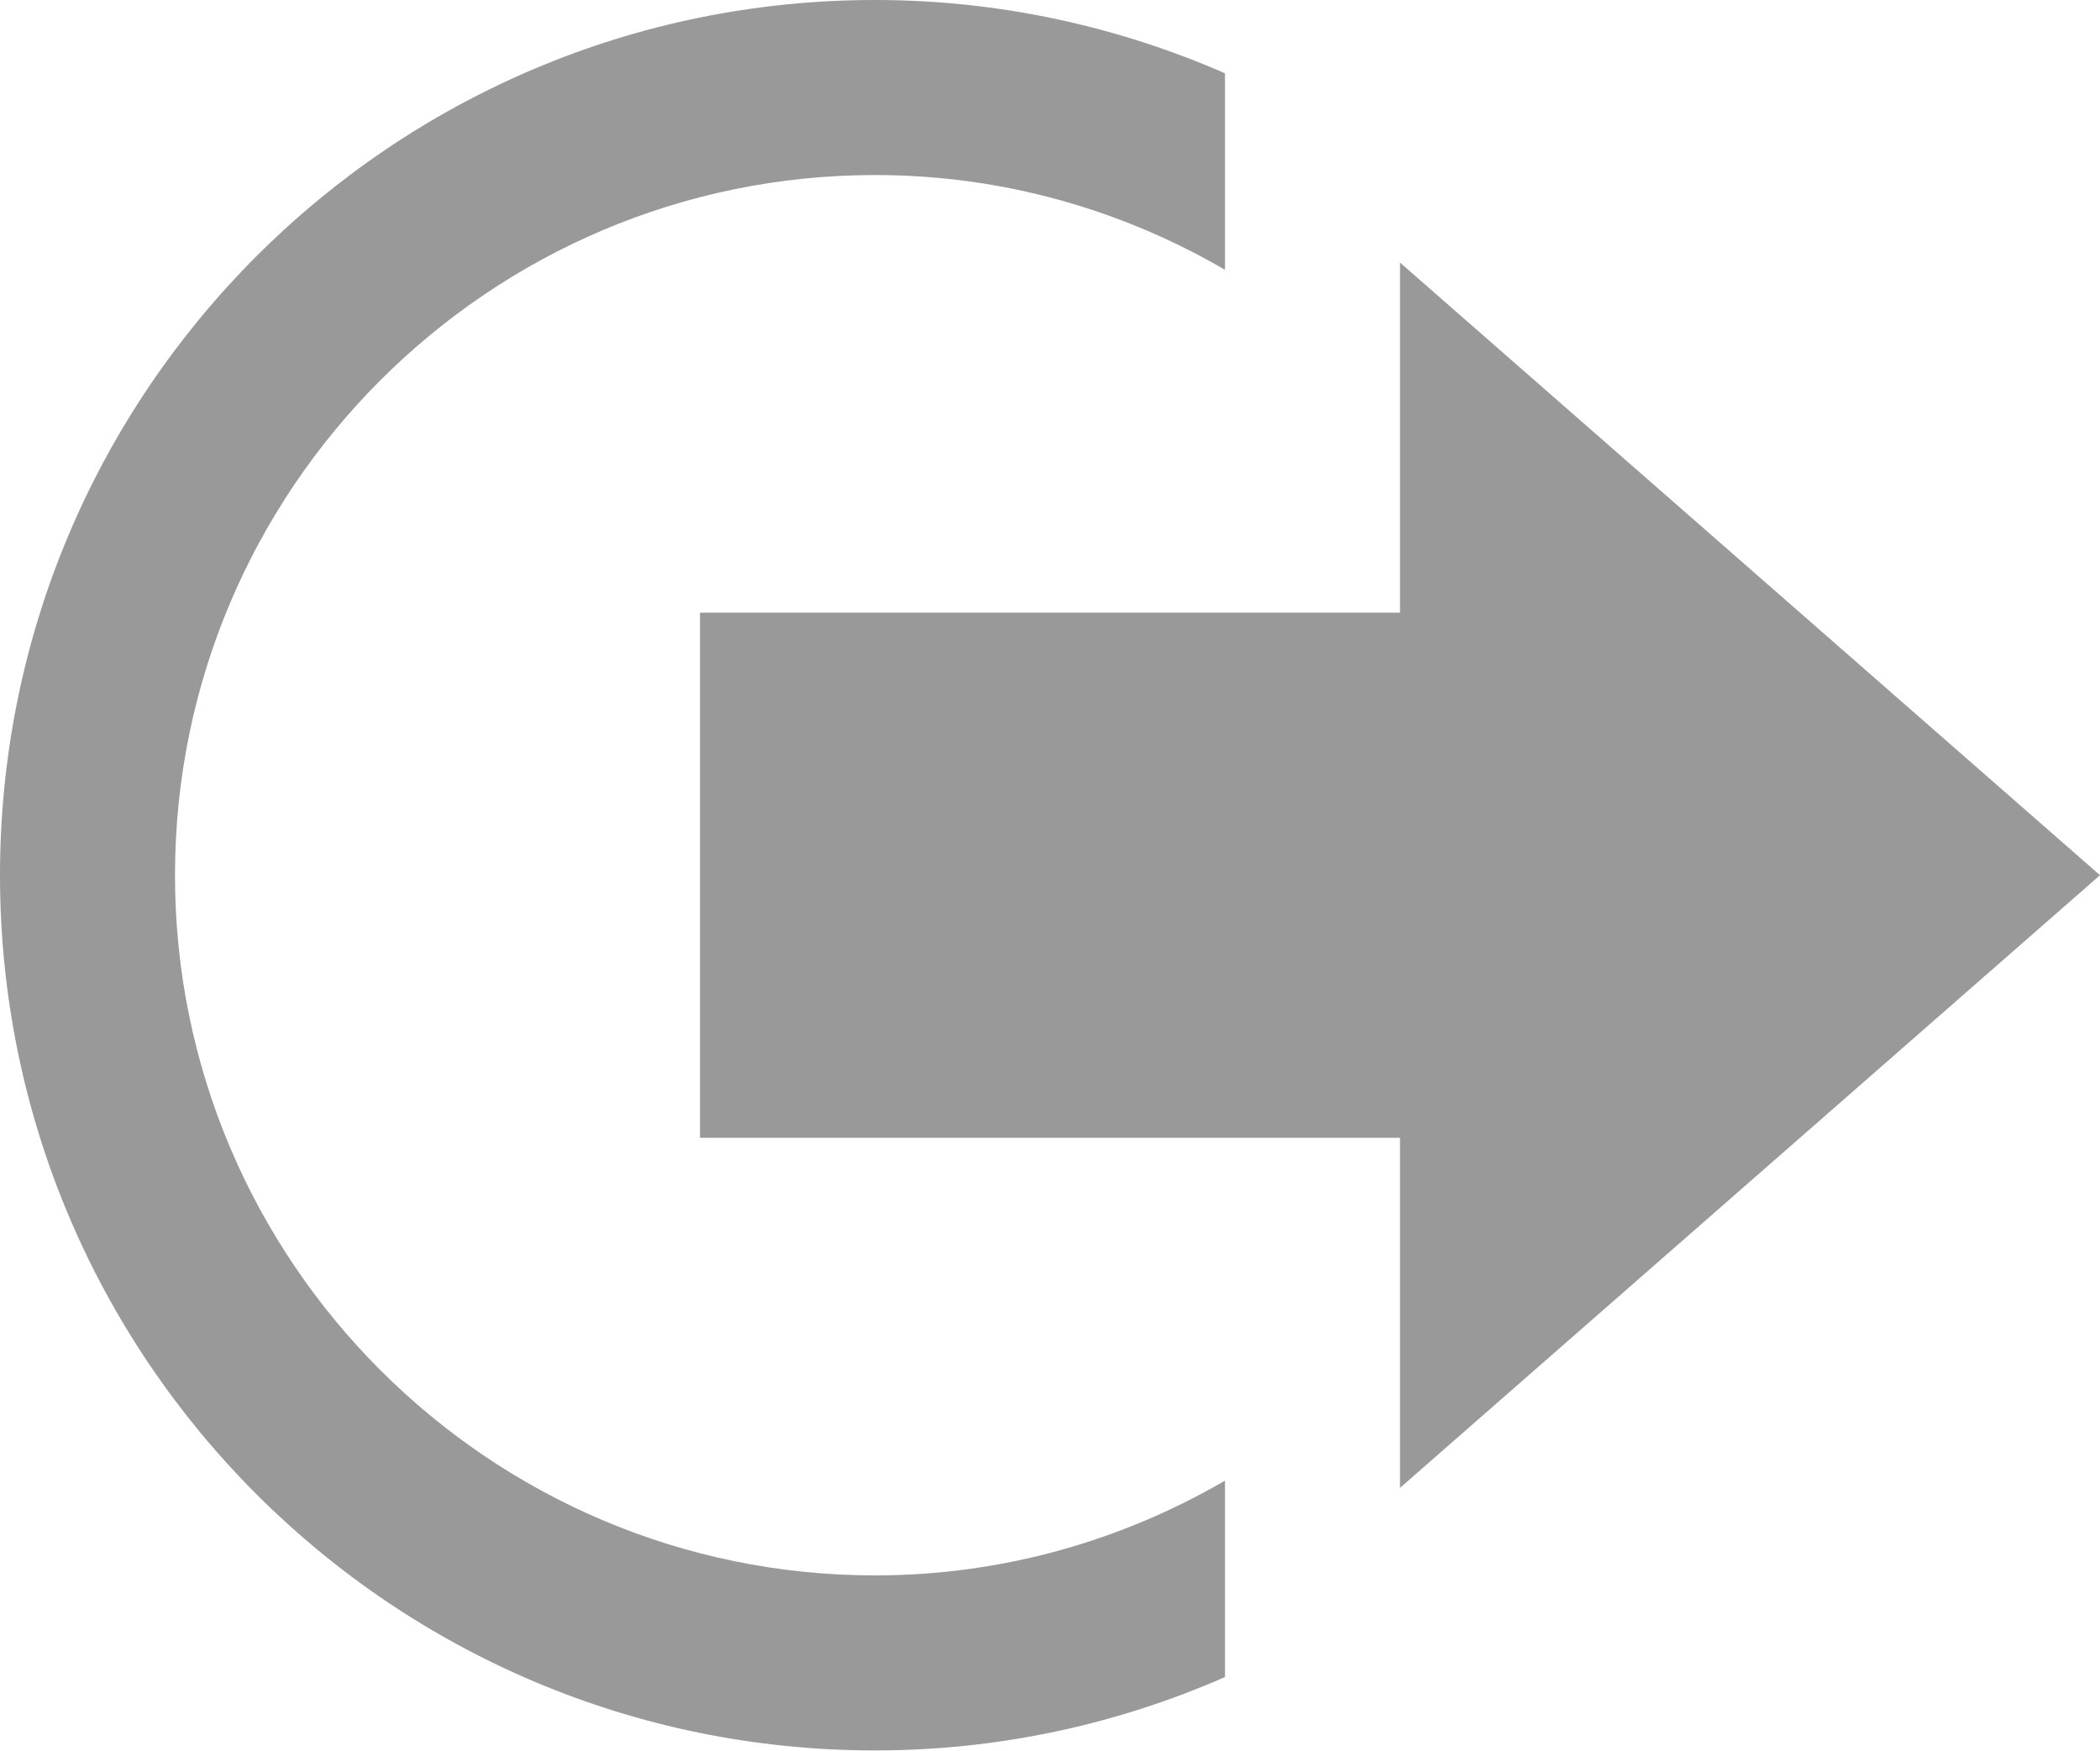
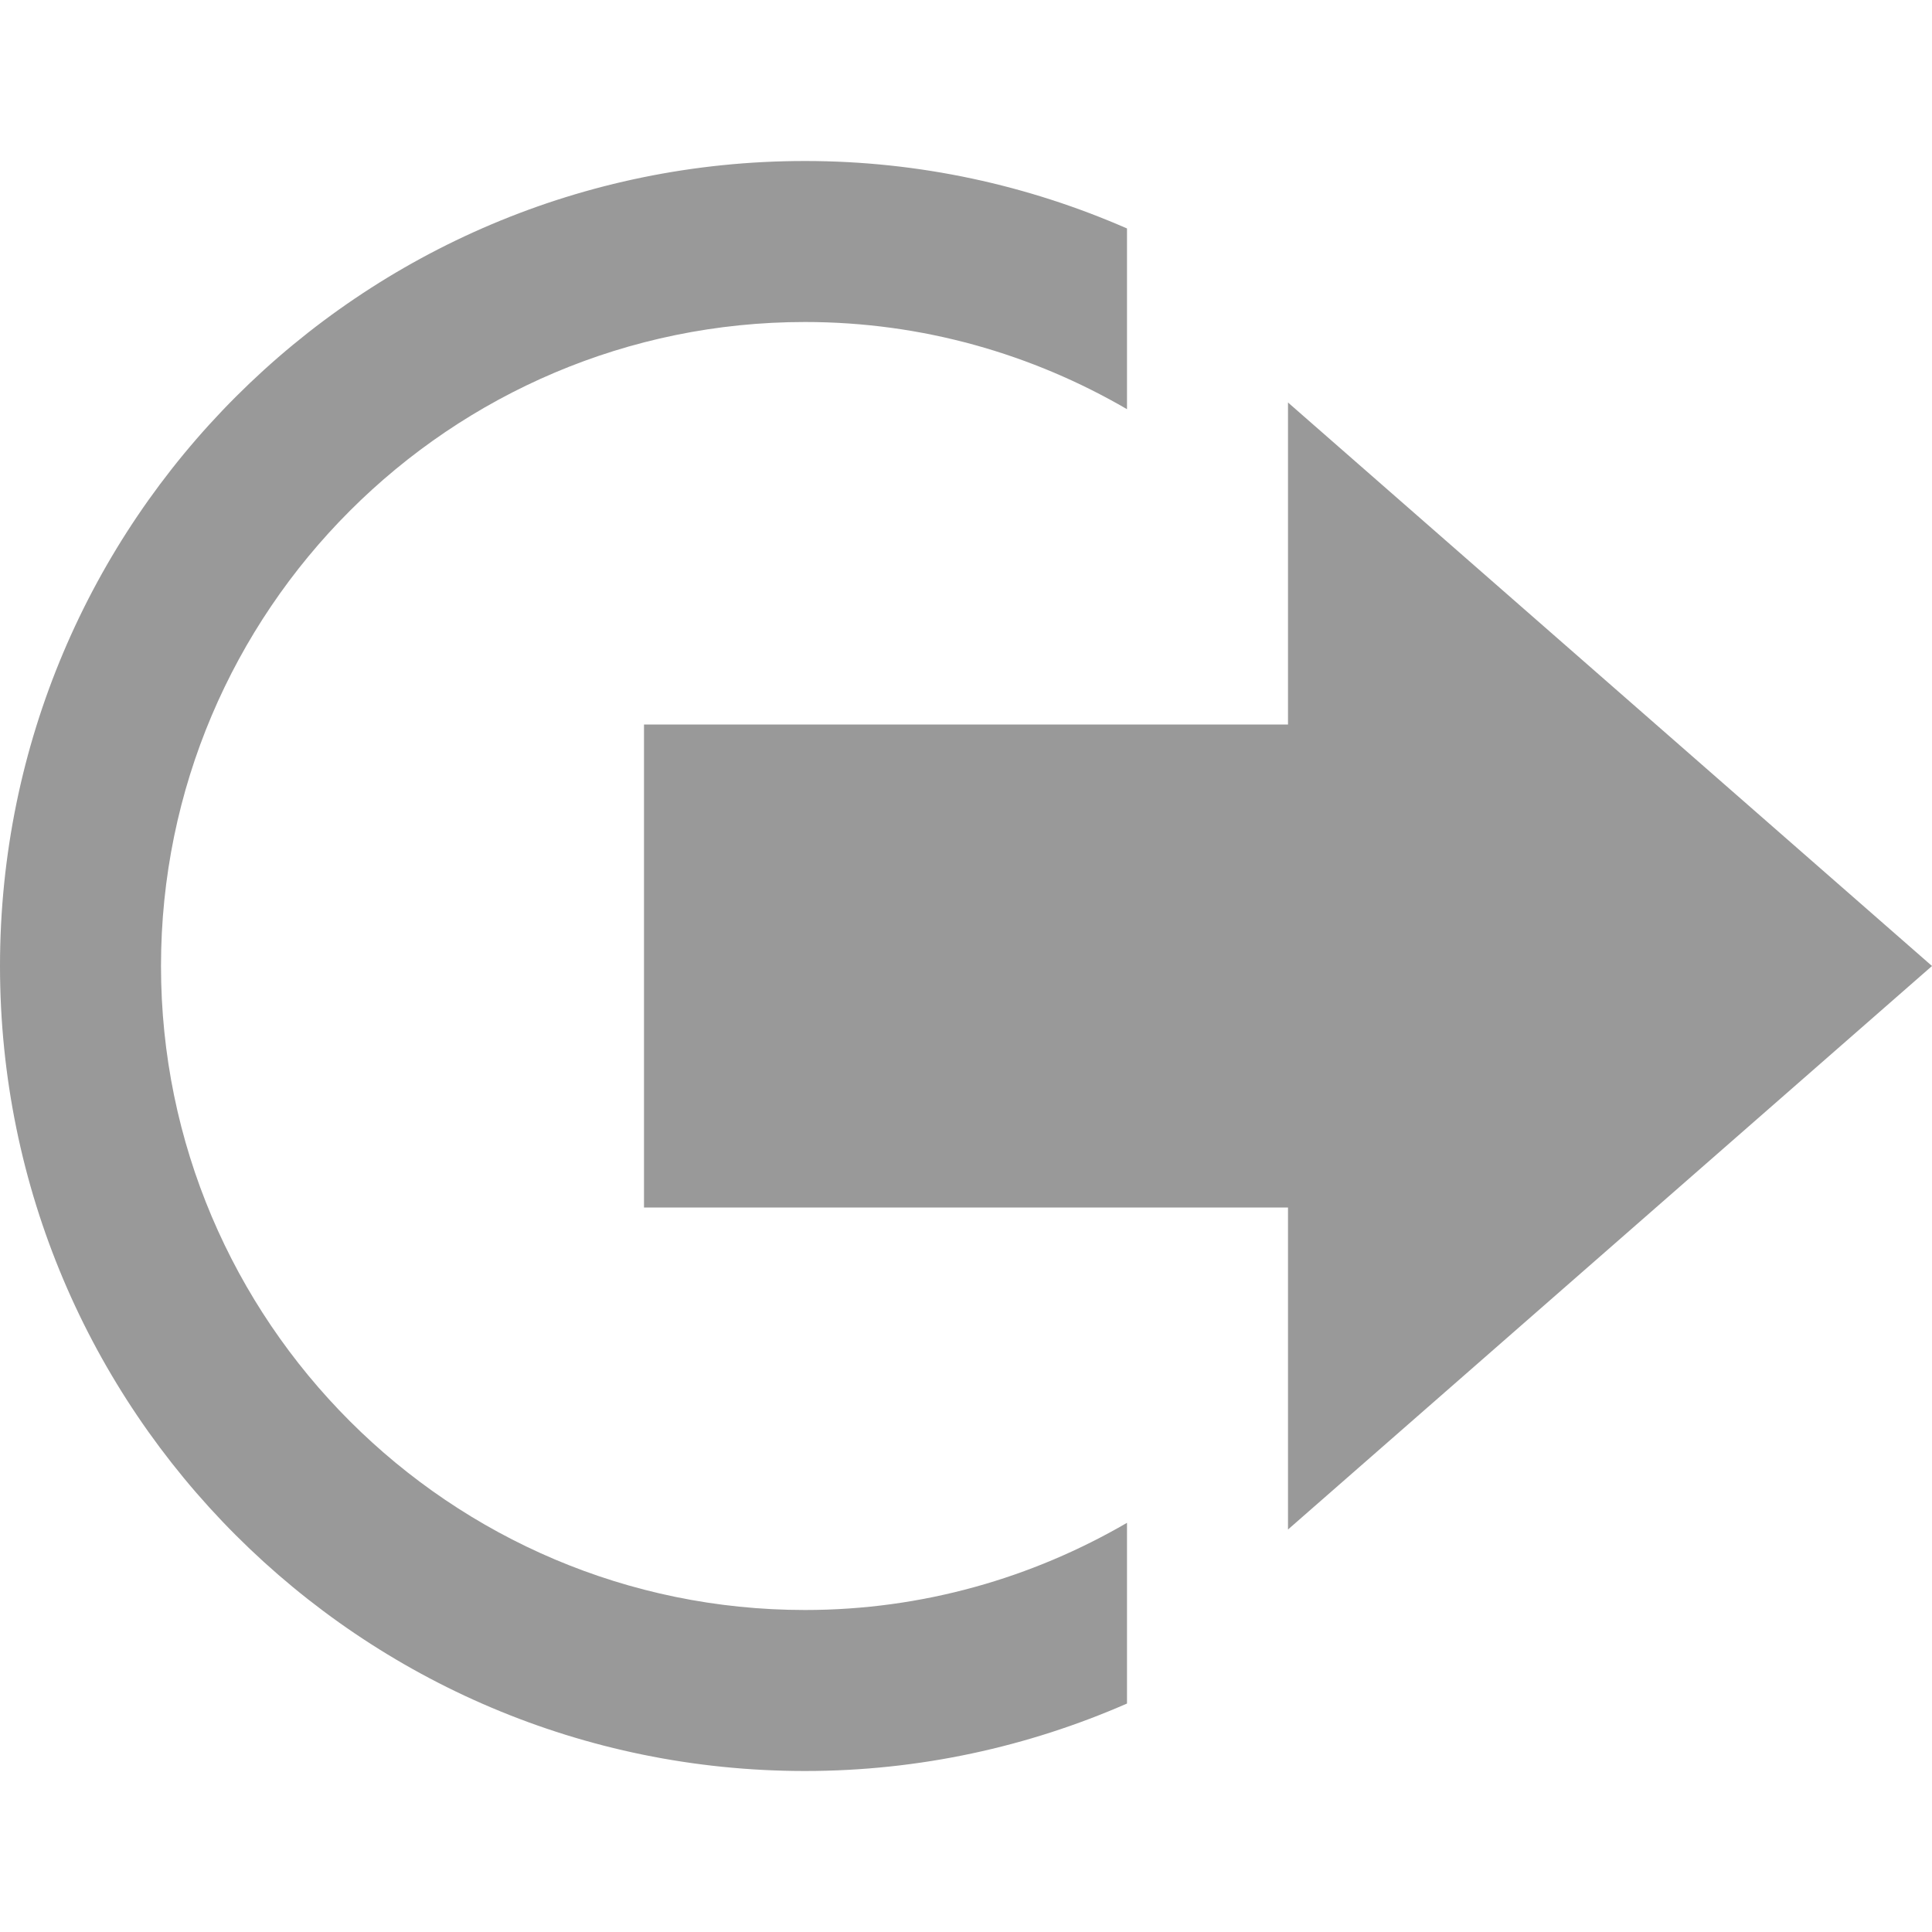
- <svg xmlns="http://www.w3.org/2000/svg" width="18" height="15" viewBox="0 0 18 15" fill="none">
-   <path d="M12 5.25V2.25L18 7.5L12 12.75V9.75H6V5.25H12ZM10.5 12.75V12.688C9.617 13.201 8.594 13.5 7.5 13.5C4.192 13.5 1.5 10.808 1.5 7.5C1.5 4.192 4.192 1.5 7.5 1.5C8.594 1.5 9.617 1.798 10.5 2.312V0.628C9.581 0.227 8.567 0 7.5 0C3.358 0 0 3.358 0 7.5C0 11.642 3.358 15 7.5 15C8.567 15 9.581 14.774 10.5 14.371V12.75Z" fill="#999" />
+ <svg xmlns="http://www.w3.org/2000/svg" width="24" height="24" viewBox="0 0 24 24" fill="none">
+   <path d="M16 9V5L24 12L16 19V15H8V9H16ZM14 19V18.917C12.822 19.602 11.458 20 10 20C5.589 20 2 16.411 2 12C2 7.589 5.589 4 10 4C11.458 4 12.822 4.398 14 5.083V2.838C12.774 2.302 11.423 2 10 2C4.478 2 0 6.477 0 12C0 17.523 4.478 22 10 22C11.423 22 12.774 21.698 14 21.162V19Z" fill="#999999" />
</svg>
